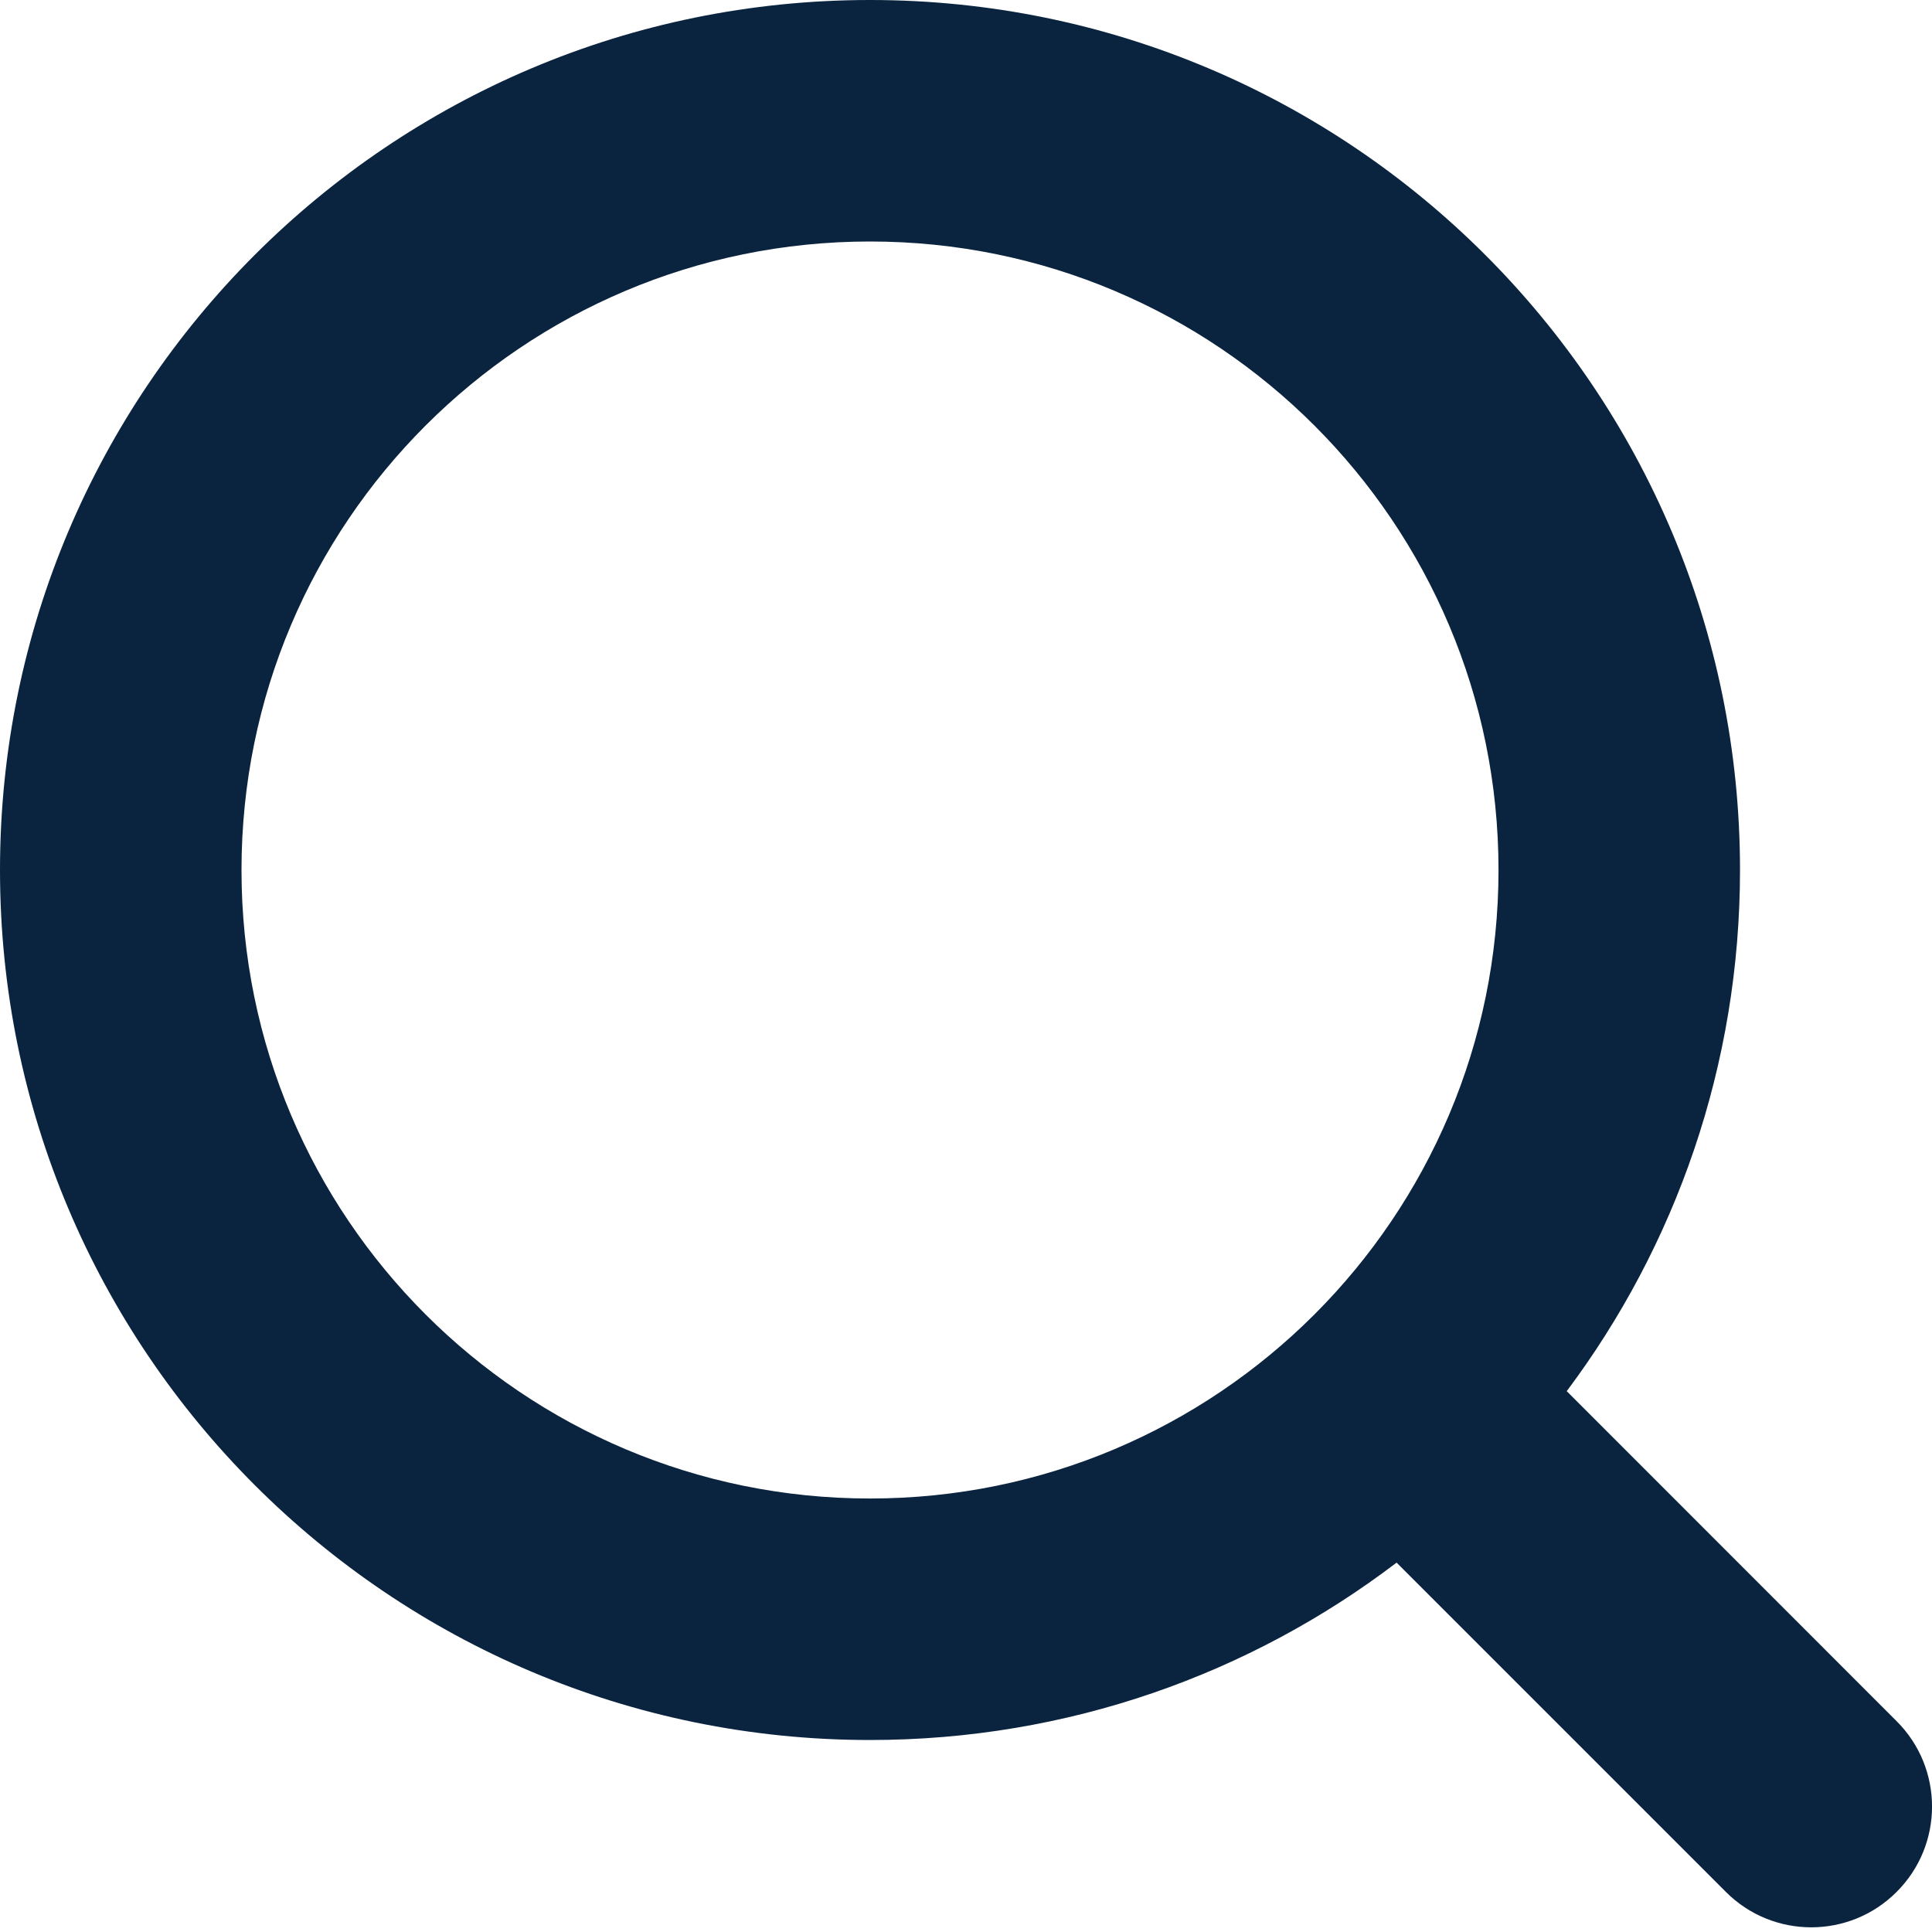
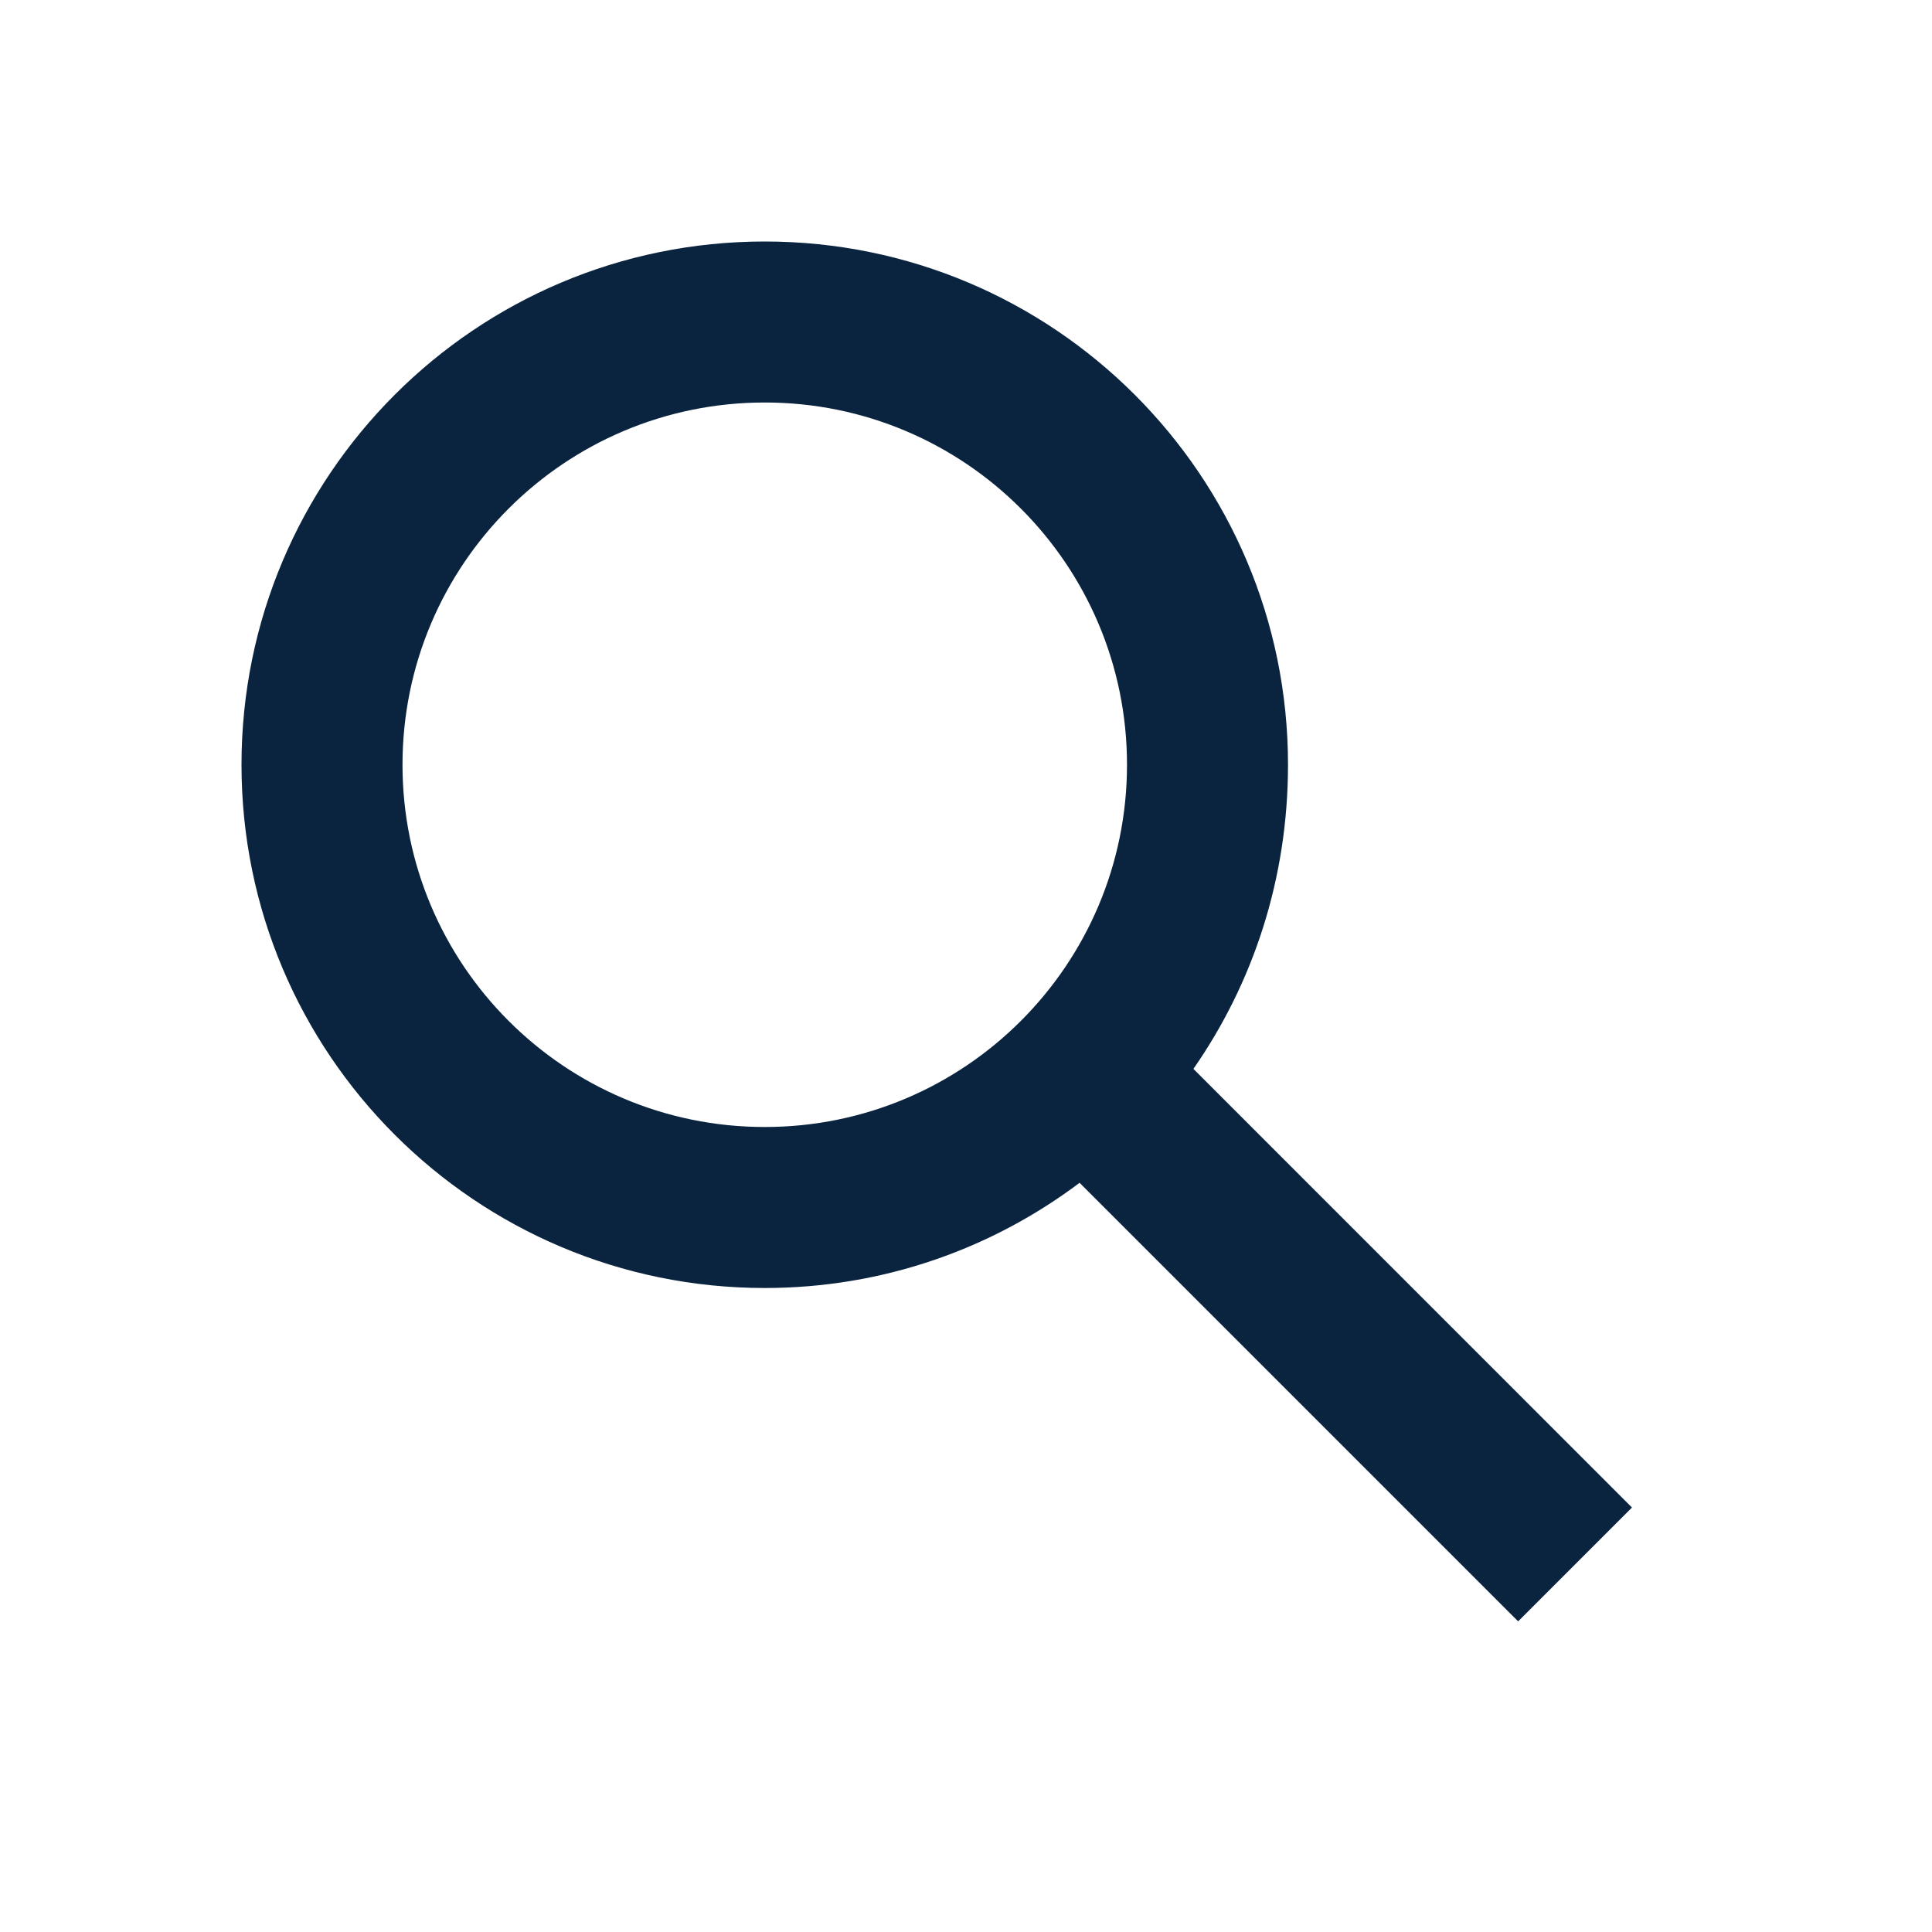
- <svg xmlns="http://www.w3.org/2000/svg" width="16" height="16" viewBox="0 0 16 16" fill="none">
-   <path fill-rule="evenodd" clip-rule="evenodd" d="M7.205 2C4.33 2 2 4.33 2 7.205C2 10.08 4.33 12.41 7.205 12.41C10.08 12.41 12.41 10.08 12.41 7.205C12.41 4.33 10.08 2 7.205 2ZM0 7.205C0 3.226 3.226 0 7.205 0C11.184 0 14.41 3.226 14.41 7.205C14.41 8.824 13.876 10.318 12.975 11.521L15.707 14.254C16.098 14.644 16.098 15.278 15.707 15.668C15.317 16.059 14.683 16.059 14.293 15.668L11.566 12.941C10.355 13.863 8.844 14.41 7.205 14.41C3.226 14.41 0 11.184 0 7.205Z" fill="#0A243F" />
+ <svg xmlns="http://www.w3.org/2000/svg" width="24" height="24" viewBox="0 0 24 24" fill="none">
+   <path fill-rule="evenodd" clip-rule="evenodd" d="M9.5 3C5.91 3 3 5.91 3 9.5C3 13.09 5.91 16 9.5 16C10.968 16 12.322 15.513 13.411 14.693L18.859 20.141L20.273 18.727L14.825 13.278C15.566 12.213 16 10.919 16 9.5C16 5.91 13.09 3 9.5 3ZM5 9.5C5 7.015 7.015 5 9.5 5C11.985 5 14 7.015 14 9.5C14 11.985 11.985 14 9.5 14C7.015 14 5 11.985 5 9.5Z" fill="#0A243F" />
</svg>
